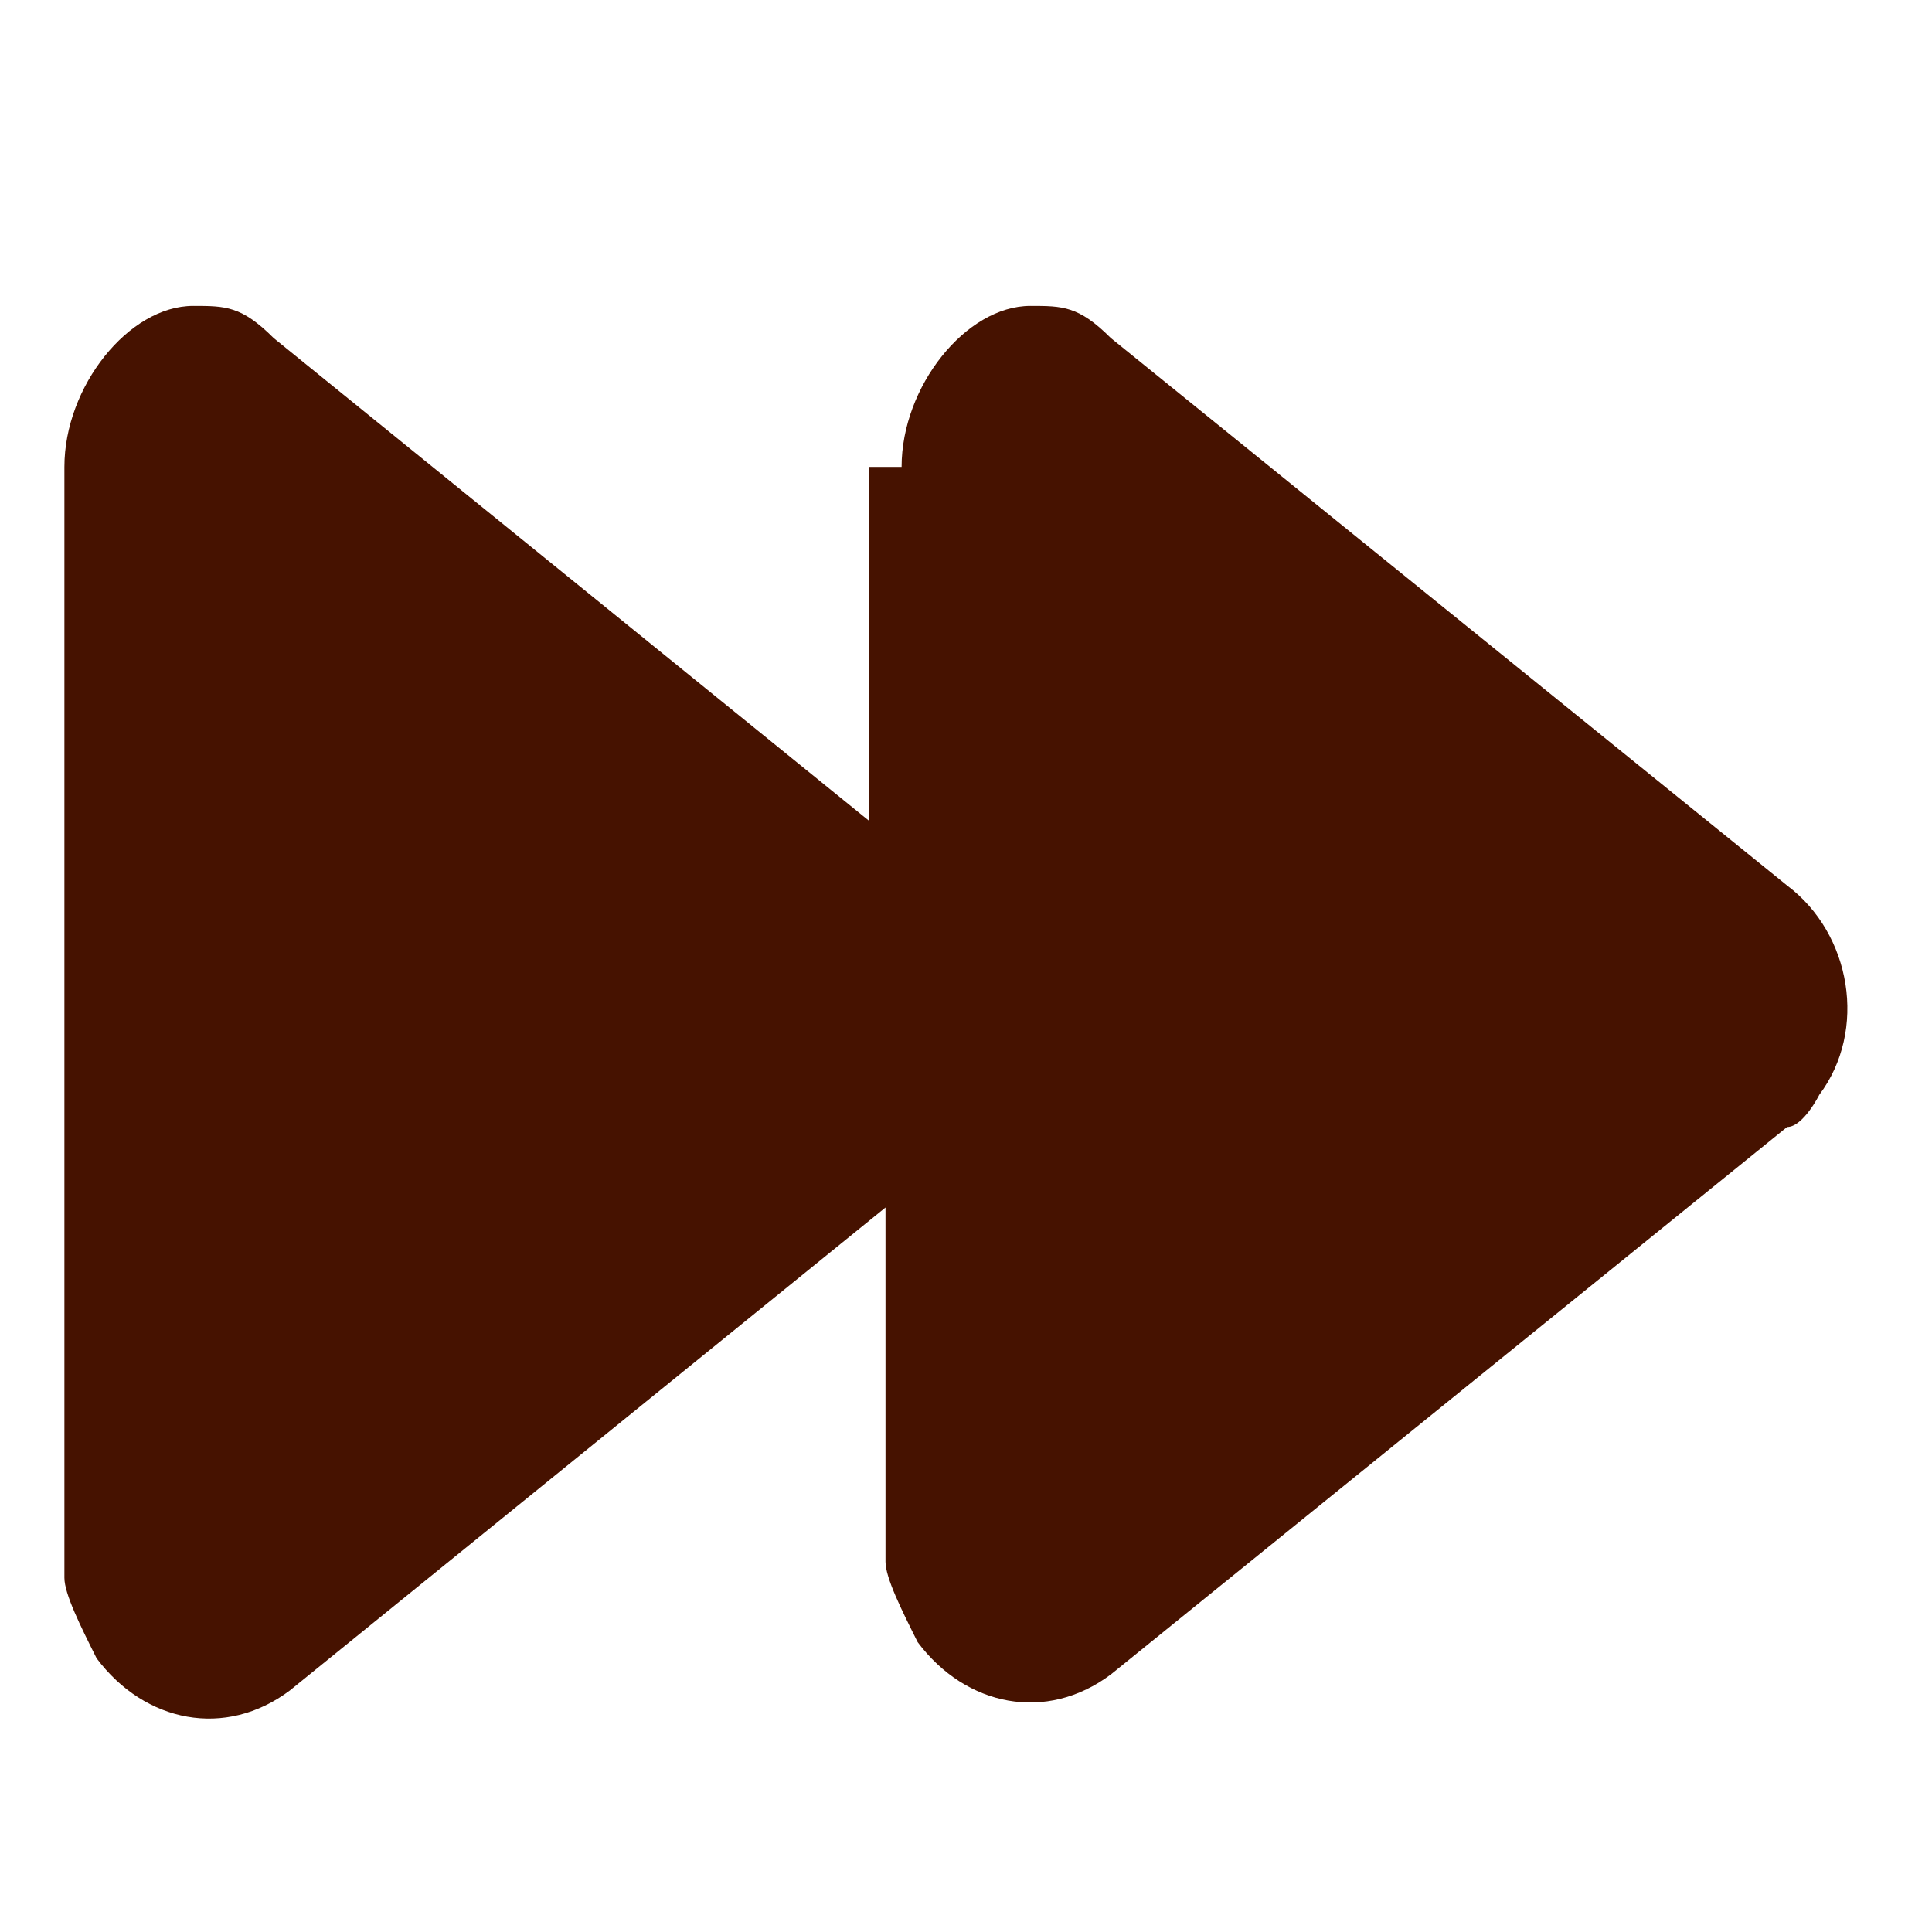
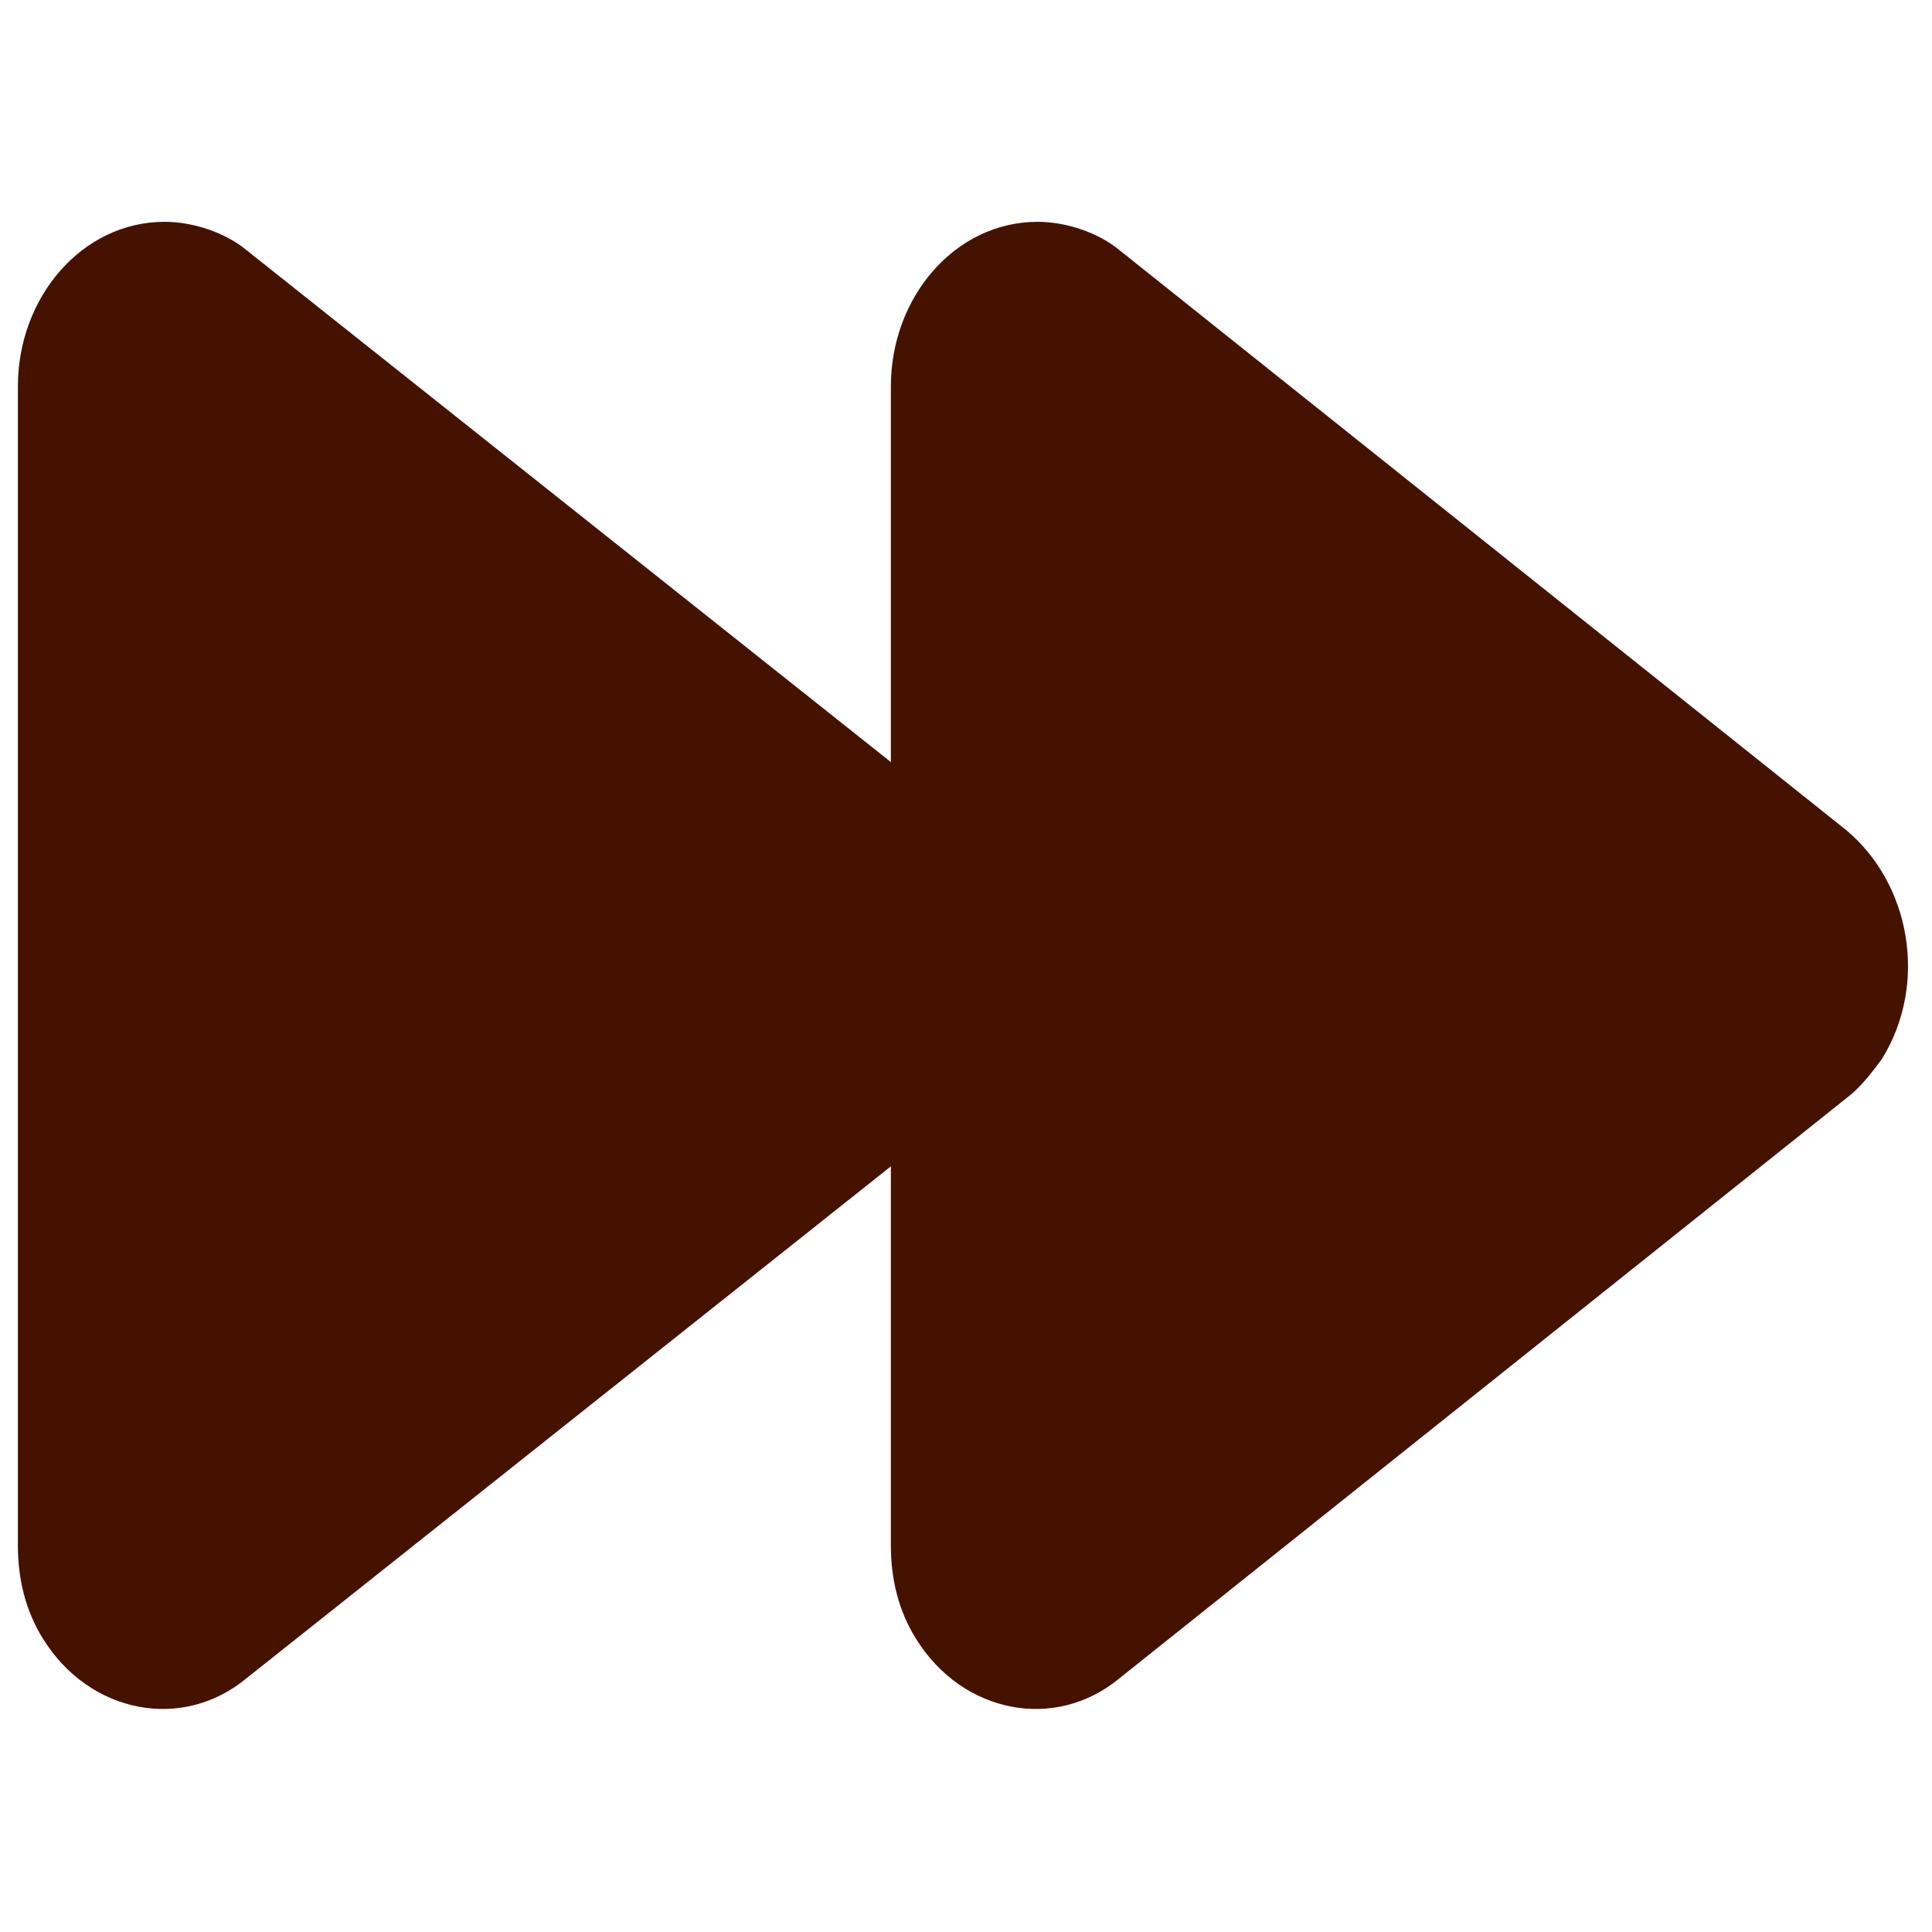
- <svg xmlns="http://www.w3.org/2000/svg" id="Layer_1" version="1.1" viewBox="0 0 12 12">
+ <svg xmlns="http://www.w3.org/2000/svg" id="Layer_1" version="1.1" viewBox="0 0 54 54">
  <defs>
    <style>
      .st0 {
        fill: #461200;
      }
    </style>
  </defs>
-   <path class="st0" d="M5.6,2.9c0-.5.4-1,.8-1,.2,0,.3,0,.5.2l4.2,3.4c.4.3.5.9.2,1.3,0,0-.1.2-.2.2l-4.2,3.4c-.4.3-.9.2-1.2-.2-.1-.2-.2-.4-.2-.5v-2.2l-3.7,3c-.4.3-.9.2-1.2-.2-.1-.2-.2-.4-.2-.5V2.9c0-.5.4-1,.8-1,.2,0,.3,0,.5.2l3.7,3v-2.2Z" />
+   <path class="st0" d="M24.9,10.8c0-2.5,1.8-4.6,4.1-4.6.8,0,1.7.3,2.3.8l20.3,16.2c1.8,1.5,2.3,4.3,1,6.4-.3.4-.6.8-1,1.1l-20.3,16.2c-1.8,1.5-4.4,1-5.7-1.1-.5-.8-.7-1.7-.7-2.6v-10.6l-18,14.3c-1.8,1.5-4.4,1-5.7-1.1-.5-.8-.7-1.7-.7-2.6V10.8c0-2.5,1.8-4.6,4.1-4.6.8,0,1.7.3,2.3.8l18,14.3v-10.6Z" />
</svg>
